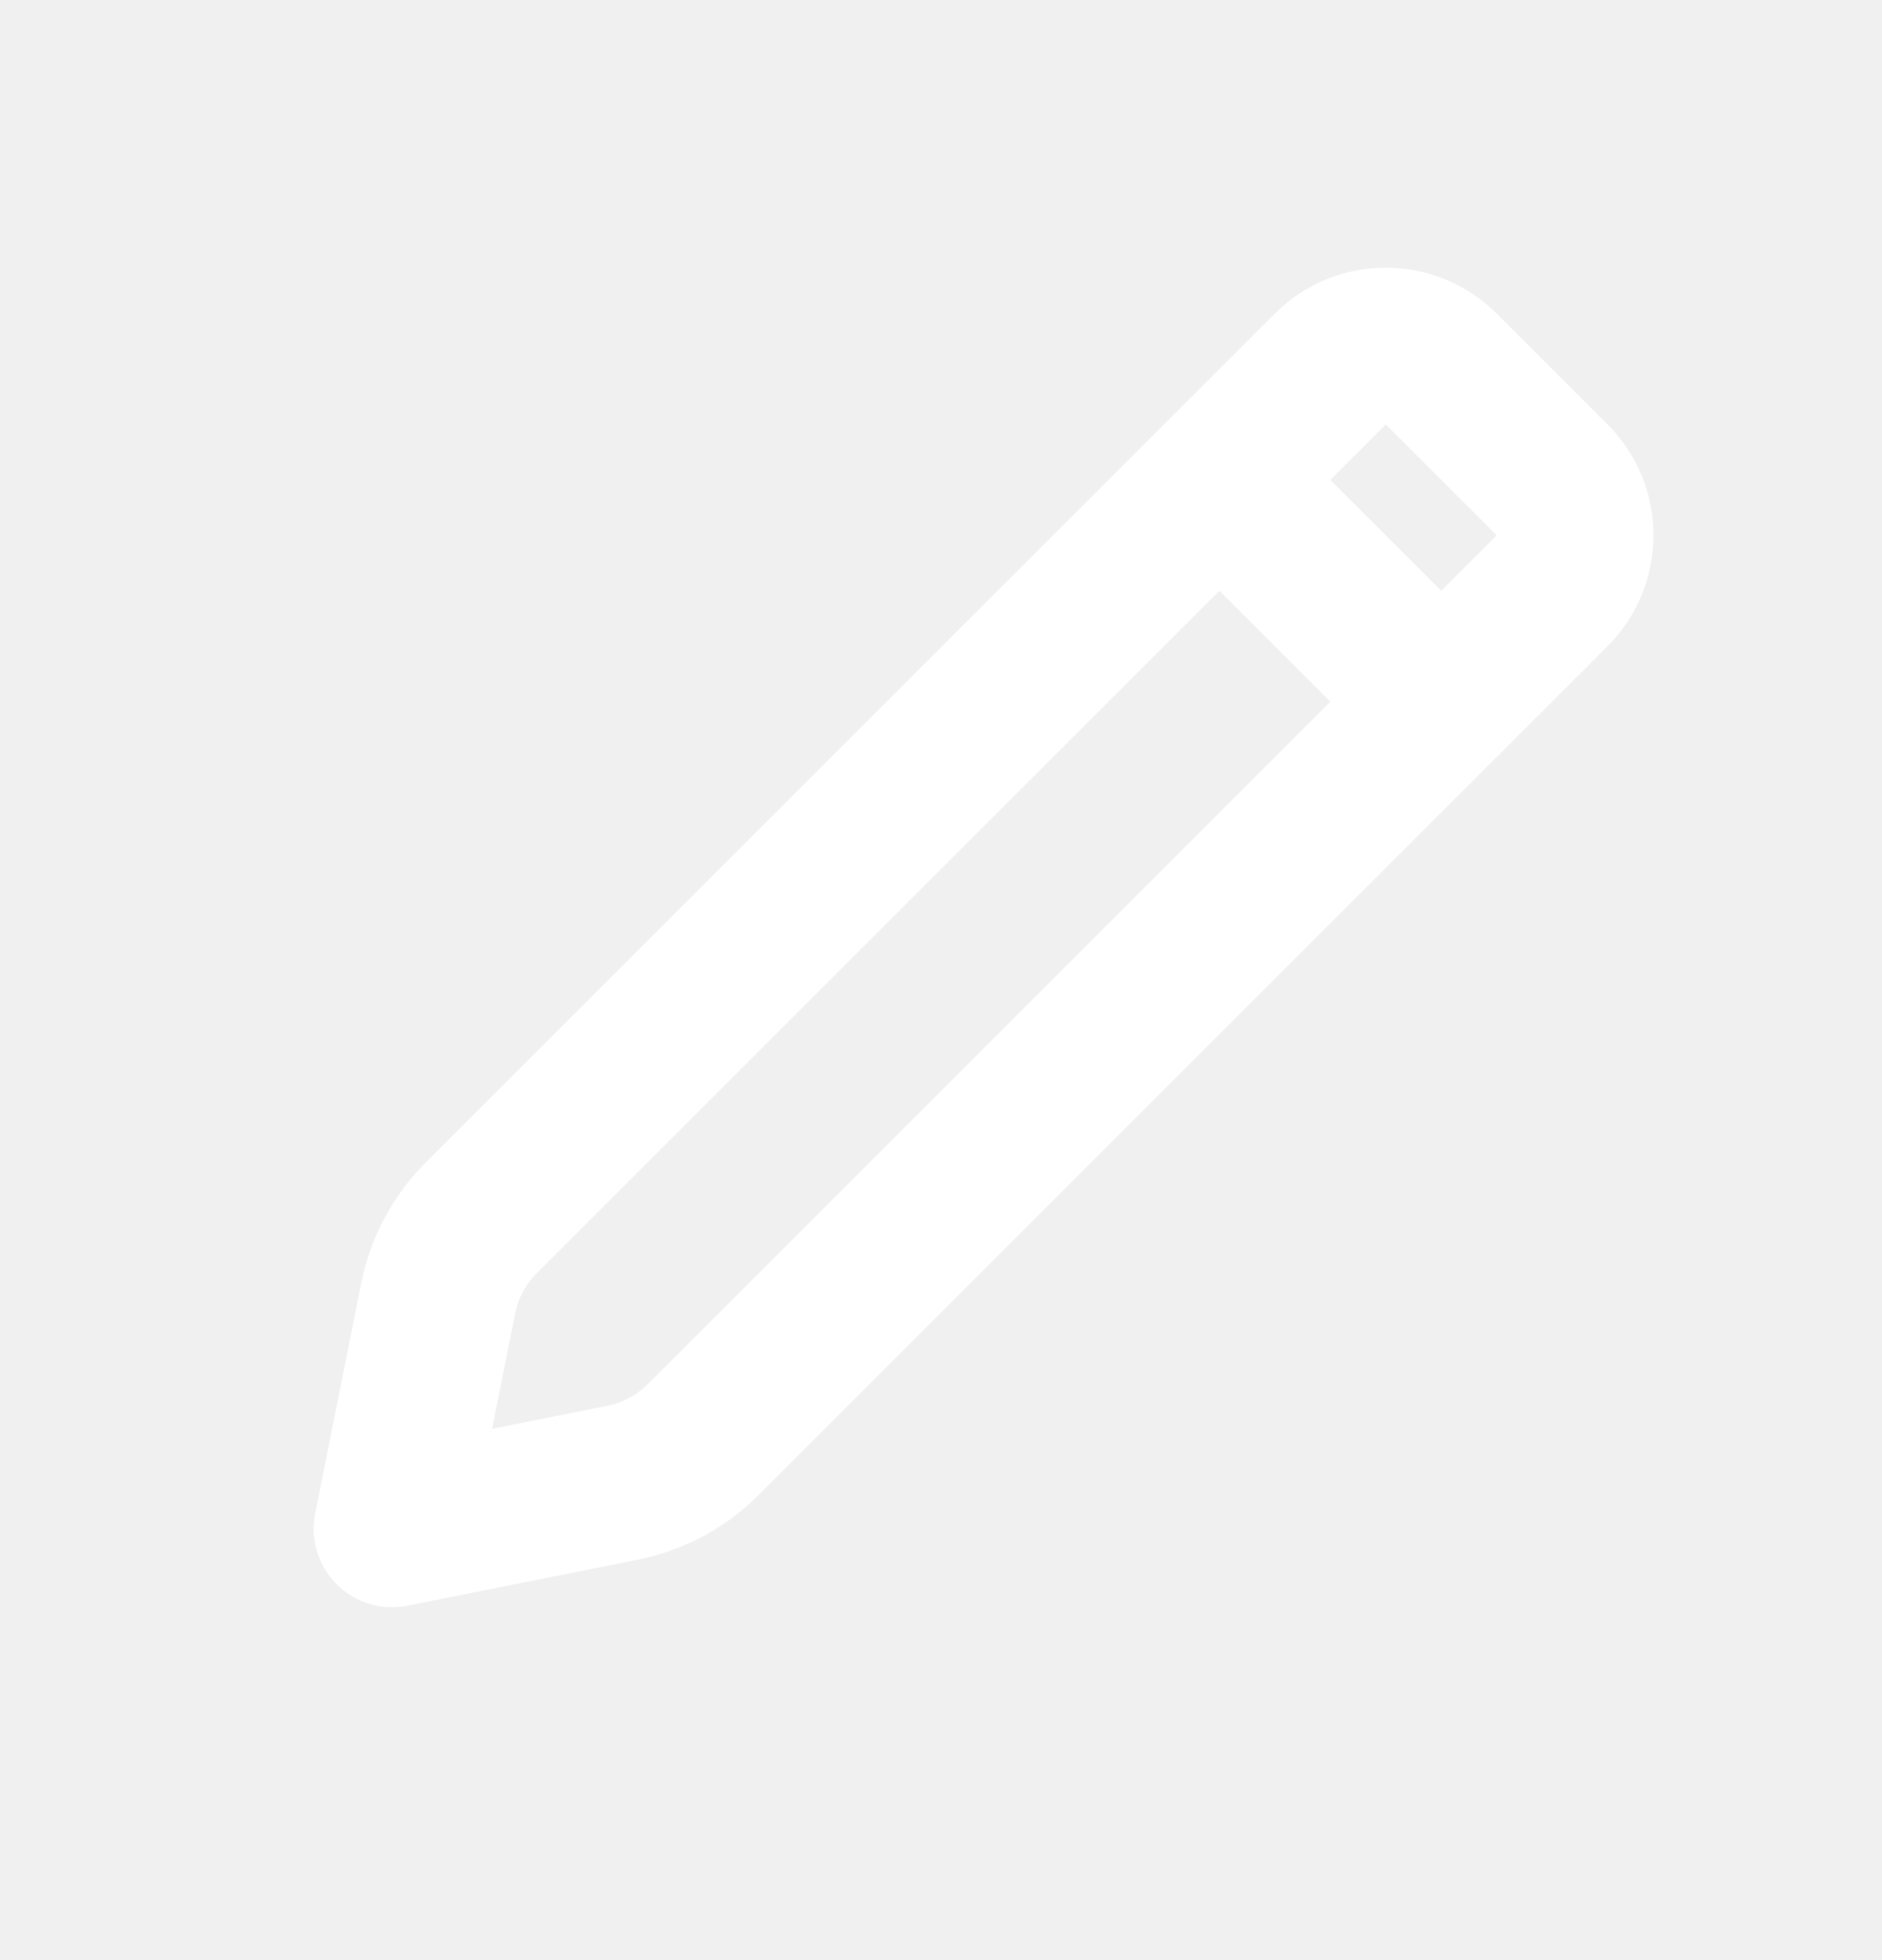
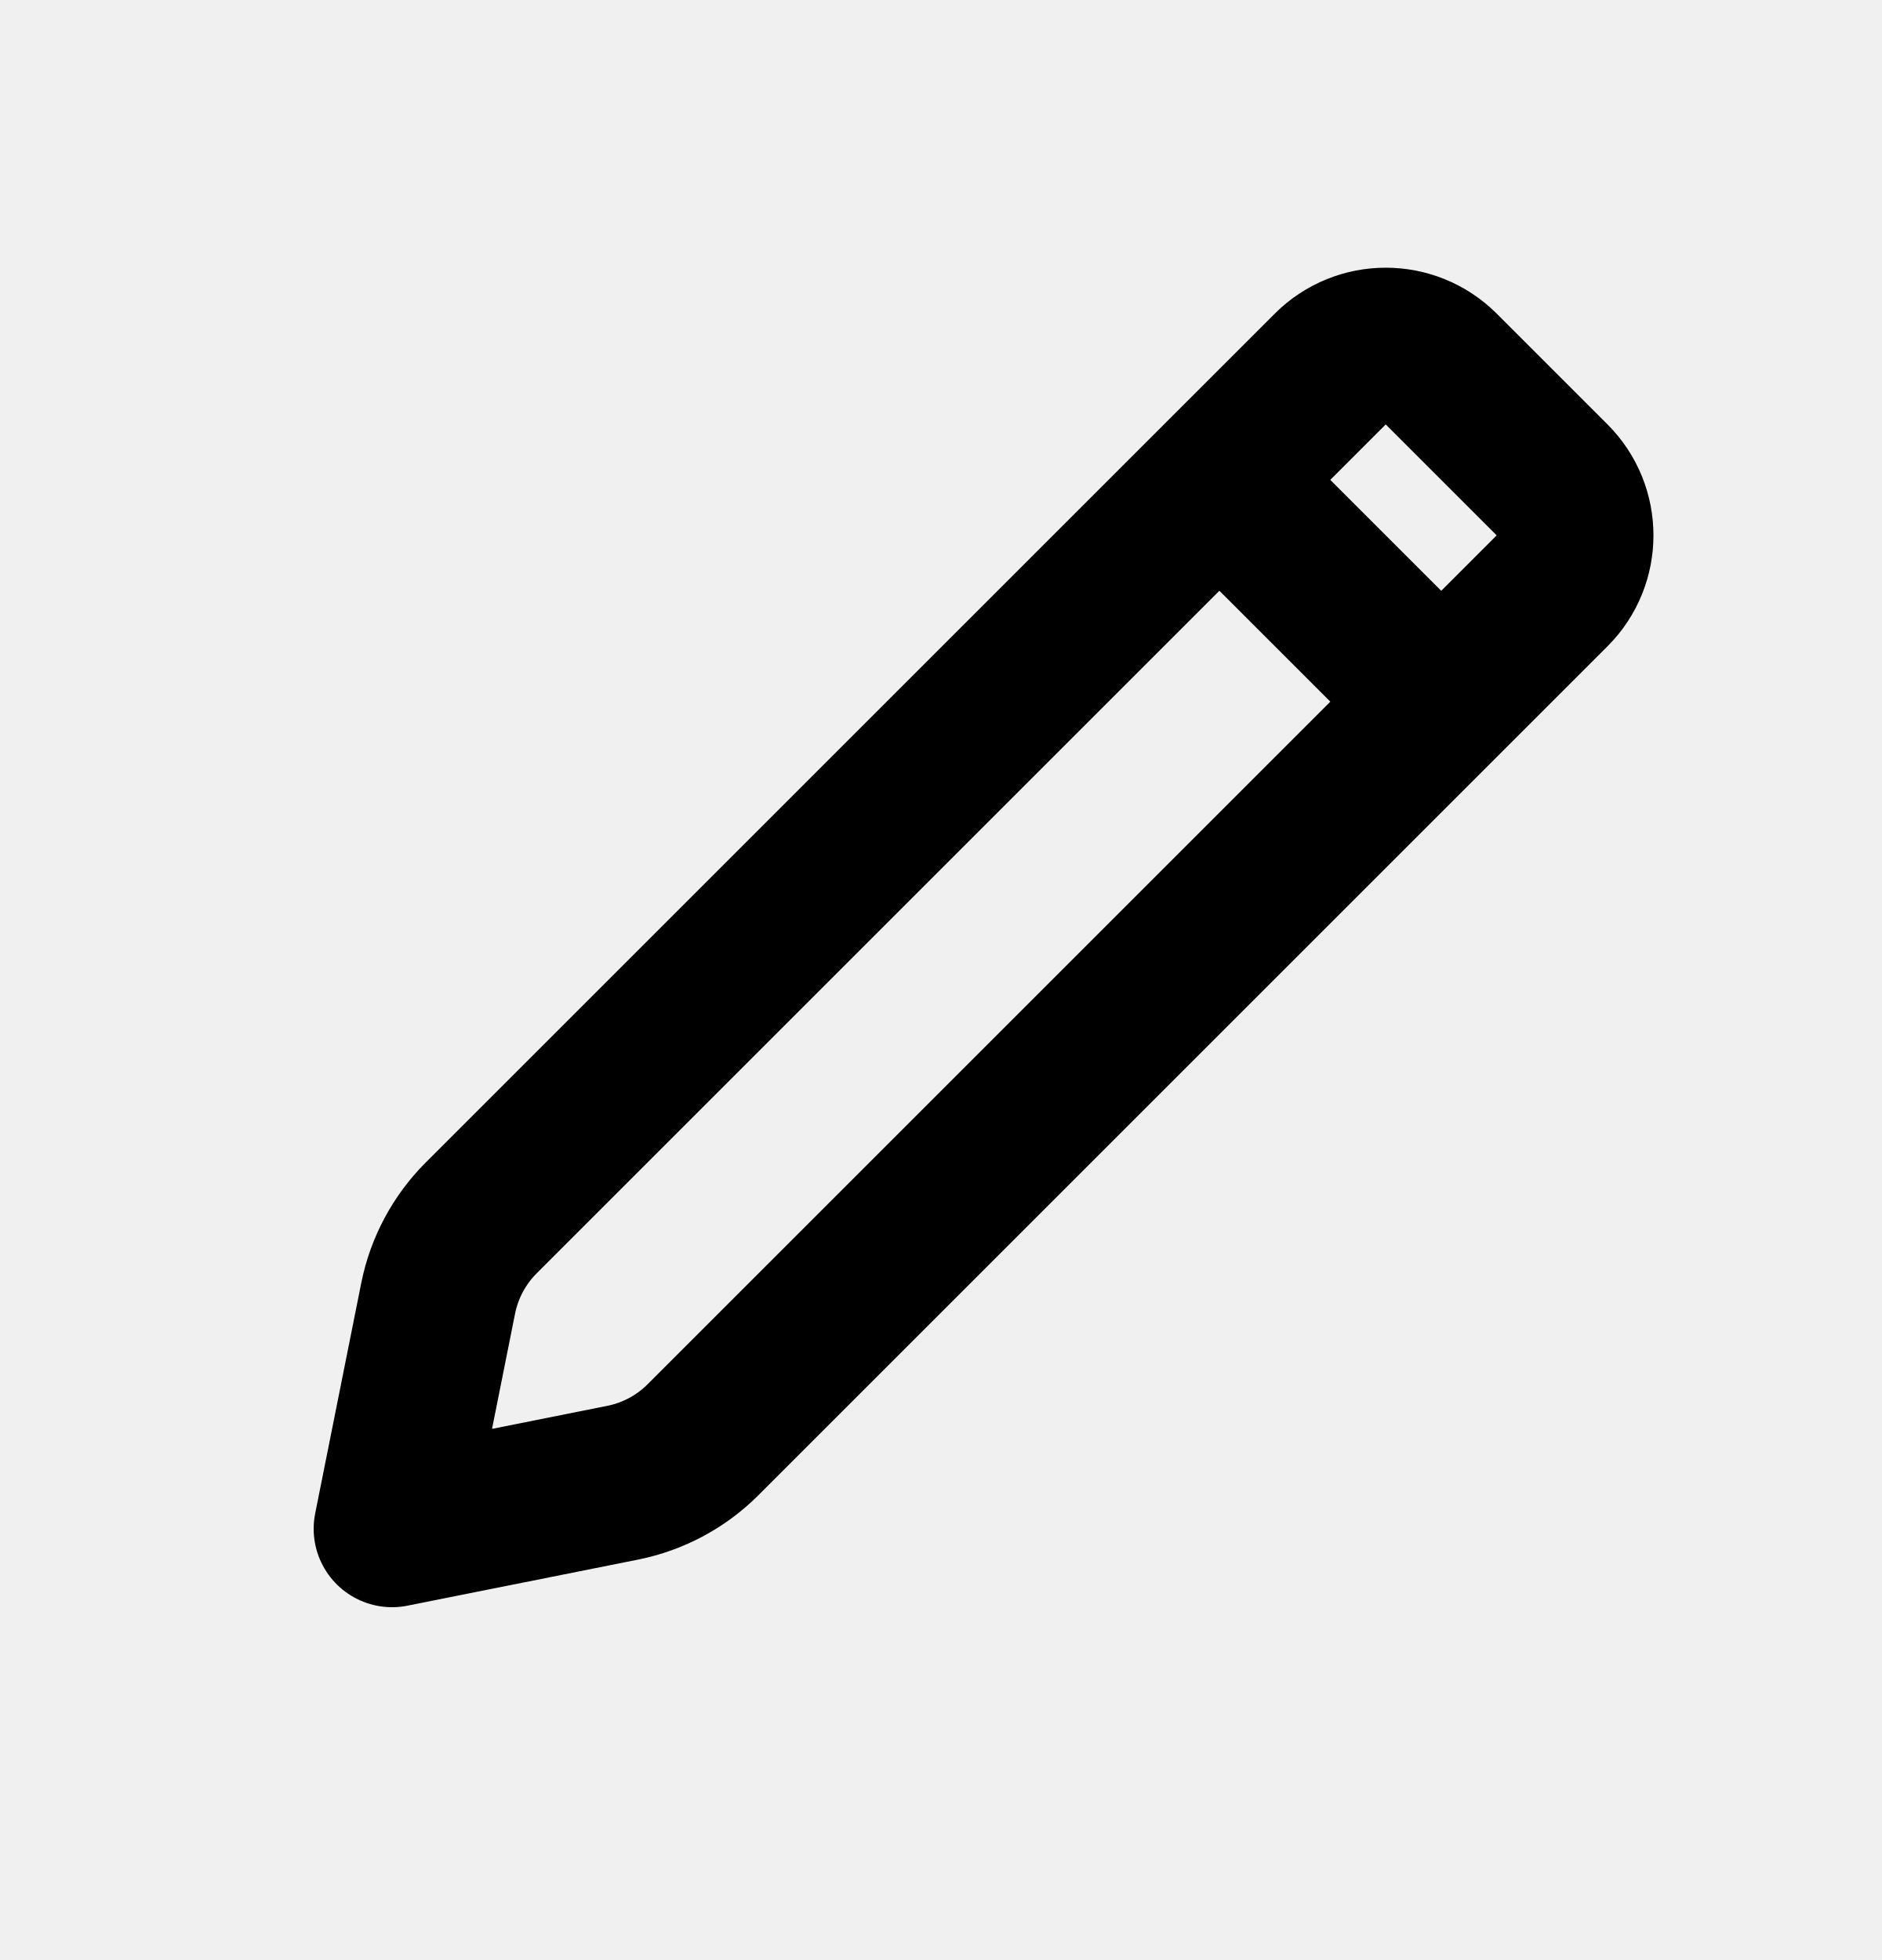
<svg xmlns="http://www.w3.org/2000/svg" width="24" height="25" viewBox="0 0 24 25" fill="none">
-   <path d="M18.379 8.95L8.964 18.365C8.685 18.644 8.329 18.834 7.942 18.912L5 19.5L5.588 16.558C5.666 16.171 5.856 15.816 6.135 15.536L15.55 6.121M18.379 8.95L19.793 7.536C20.183 7.145 20.183 6.512 19.793 6.121L18.379 4.707C17.988 4.317 17.355 4.317 16.964 4.707L15.55 6.121M18.379 8.95L15.55 6.121" stroke="white" stroke-width="2" stroke-linecap="round" stroke-linejoin="round" />
+   <path d="M18.379 8.95L8.964 18.365C8.685 18.644 8.329 18.834 7.942 18.912L5 19.5L5.588 16.558C5.666 16.171 5.856 15.816 6.135 15.536L15.55 6.121M18.379 8.95L19.793 7.536C20.183 7.145 20.183 6.512 19.793 6.121L18.379 4.707C17.988 4.317 17.355 4.317 16.964 4.707L15.55 6.121M18.379 8.95L15.55 6.121" stroke="currentColor" stroke-width="2" stroke-linecap="round" stroke-linejoin="round" />
</svg>
